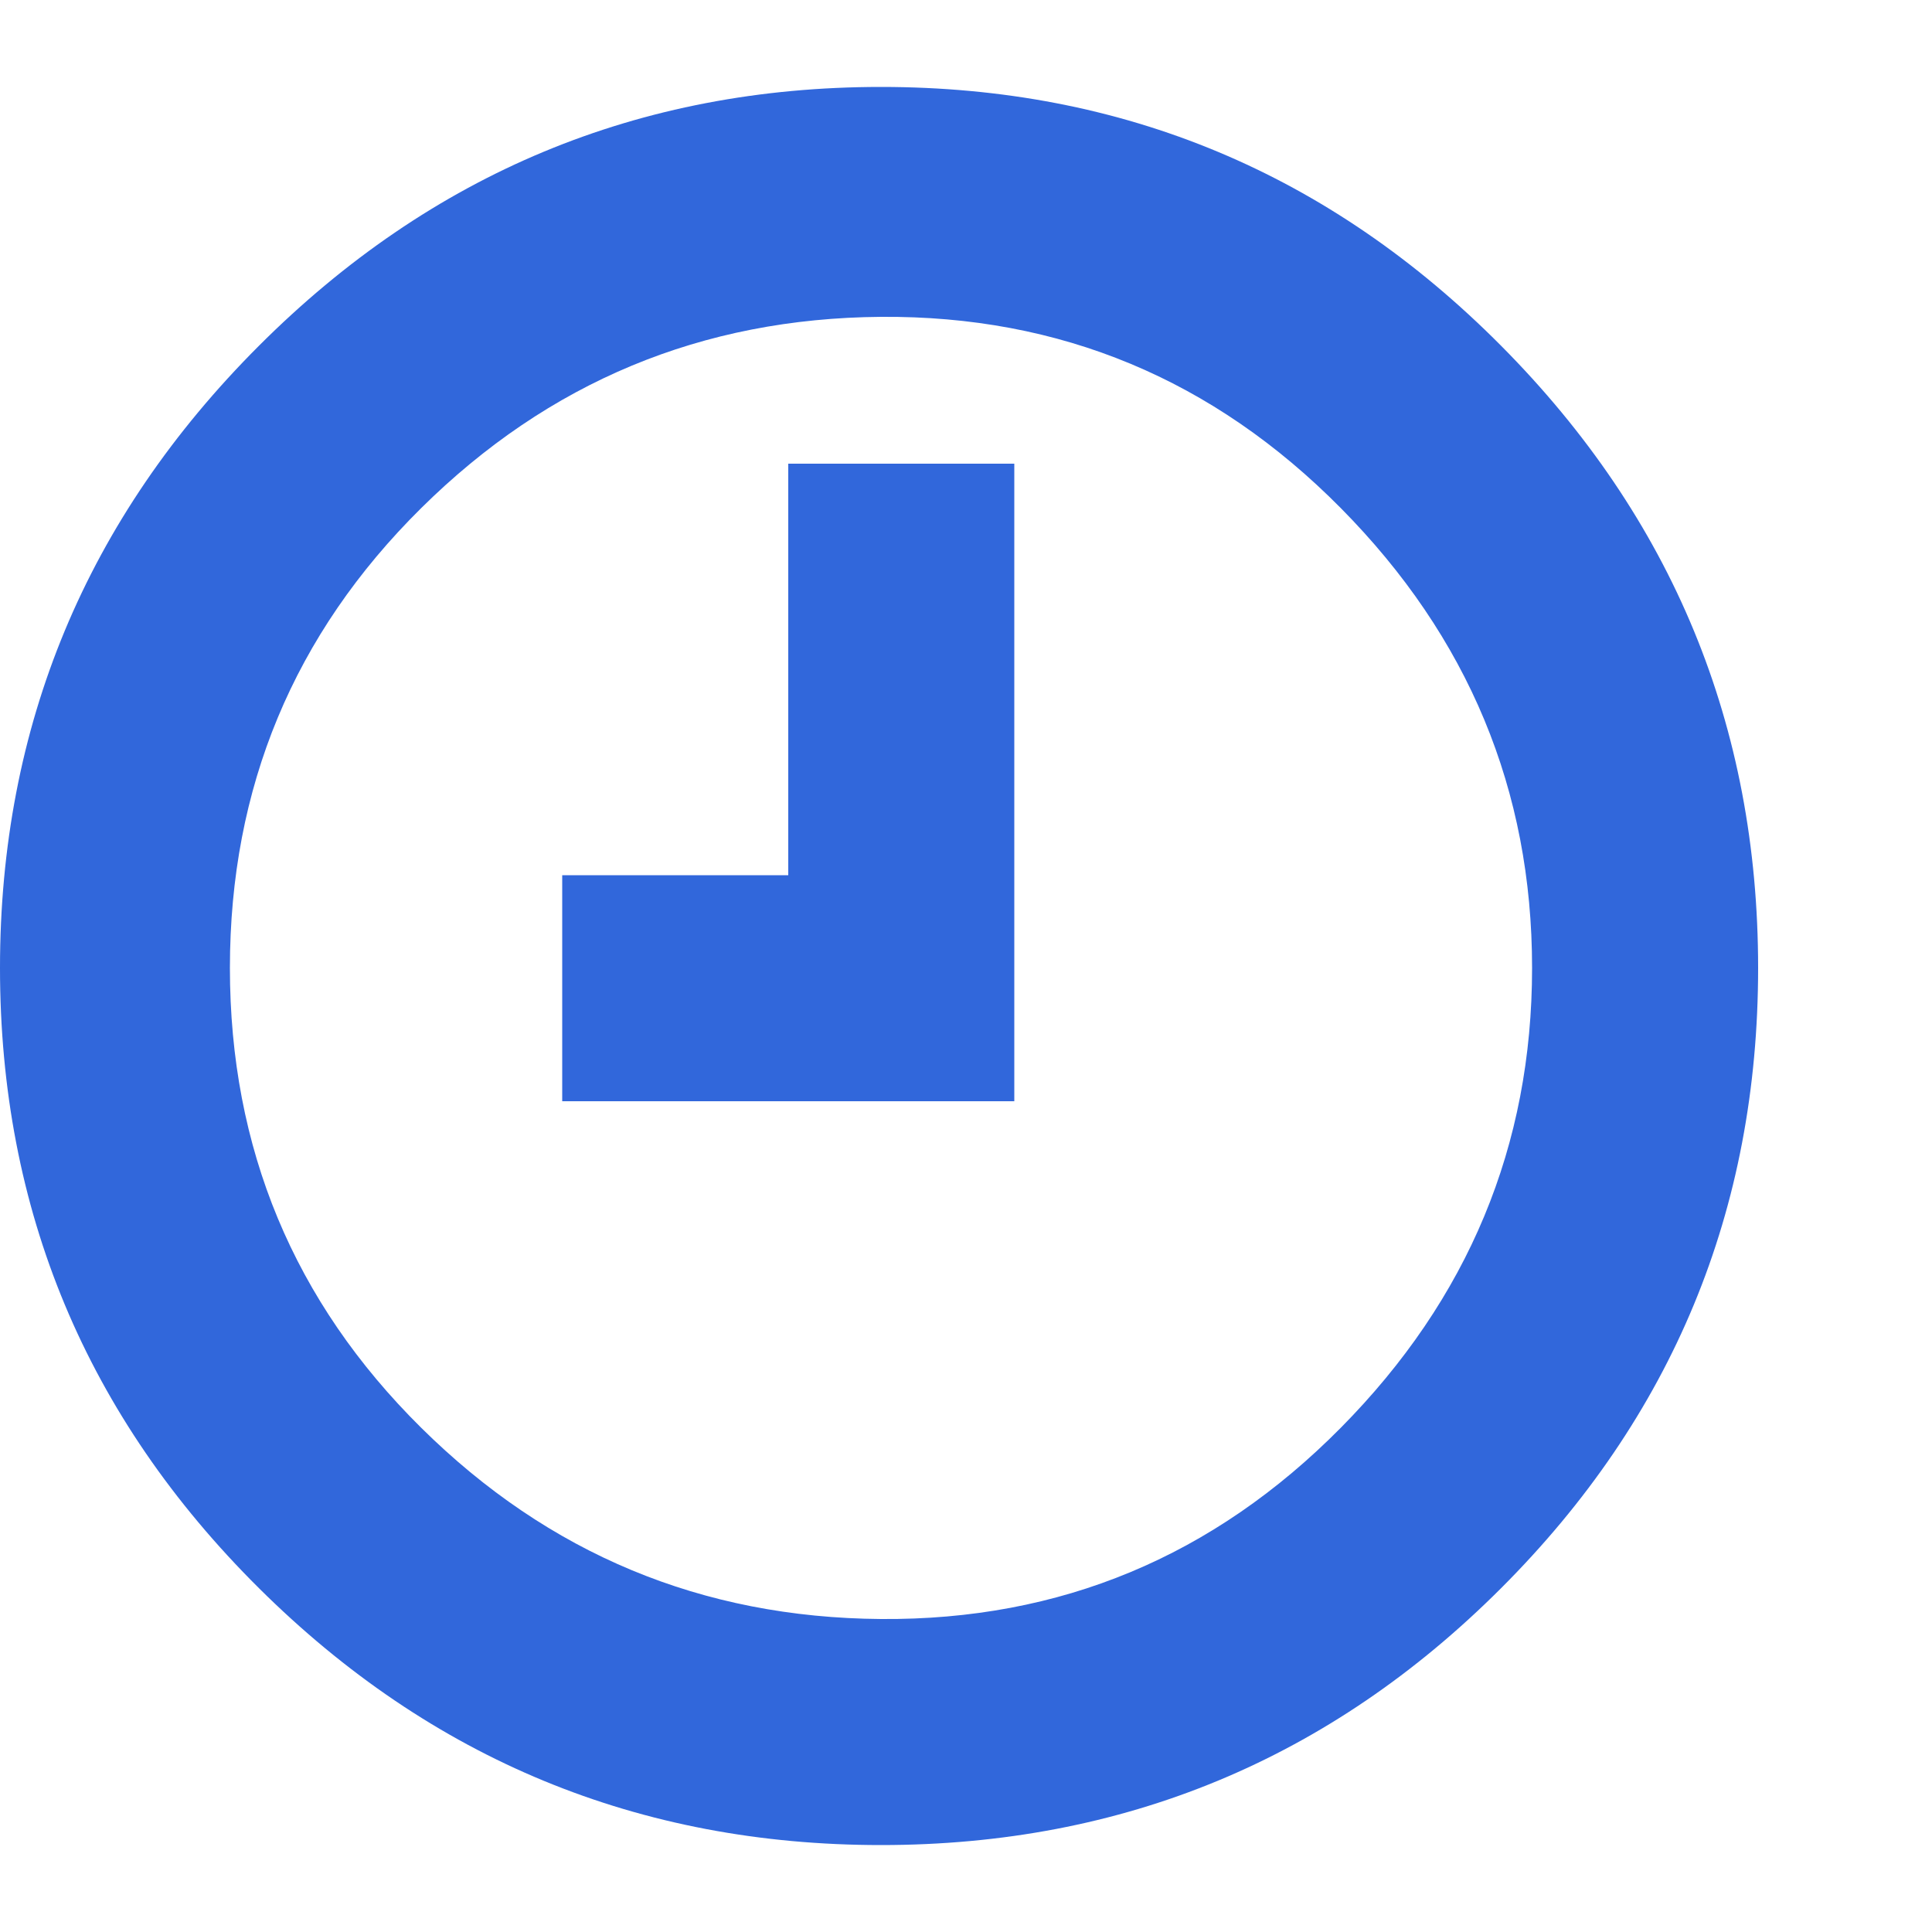
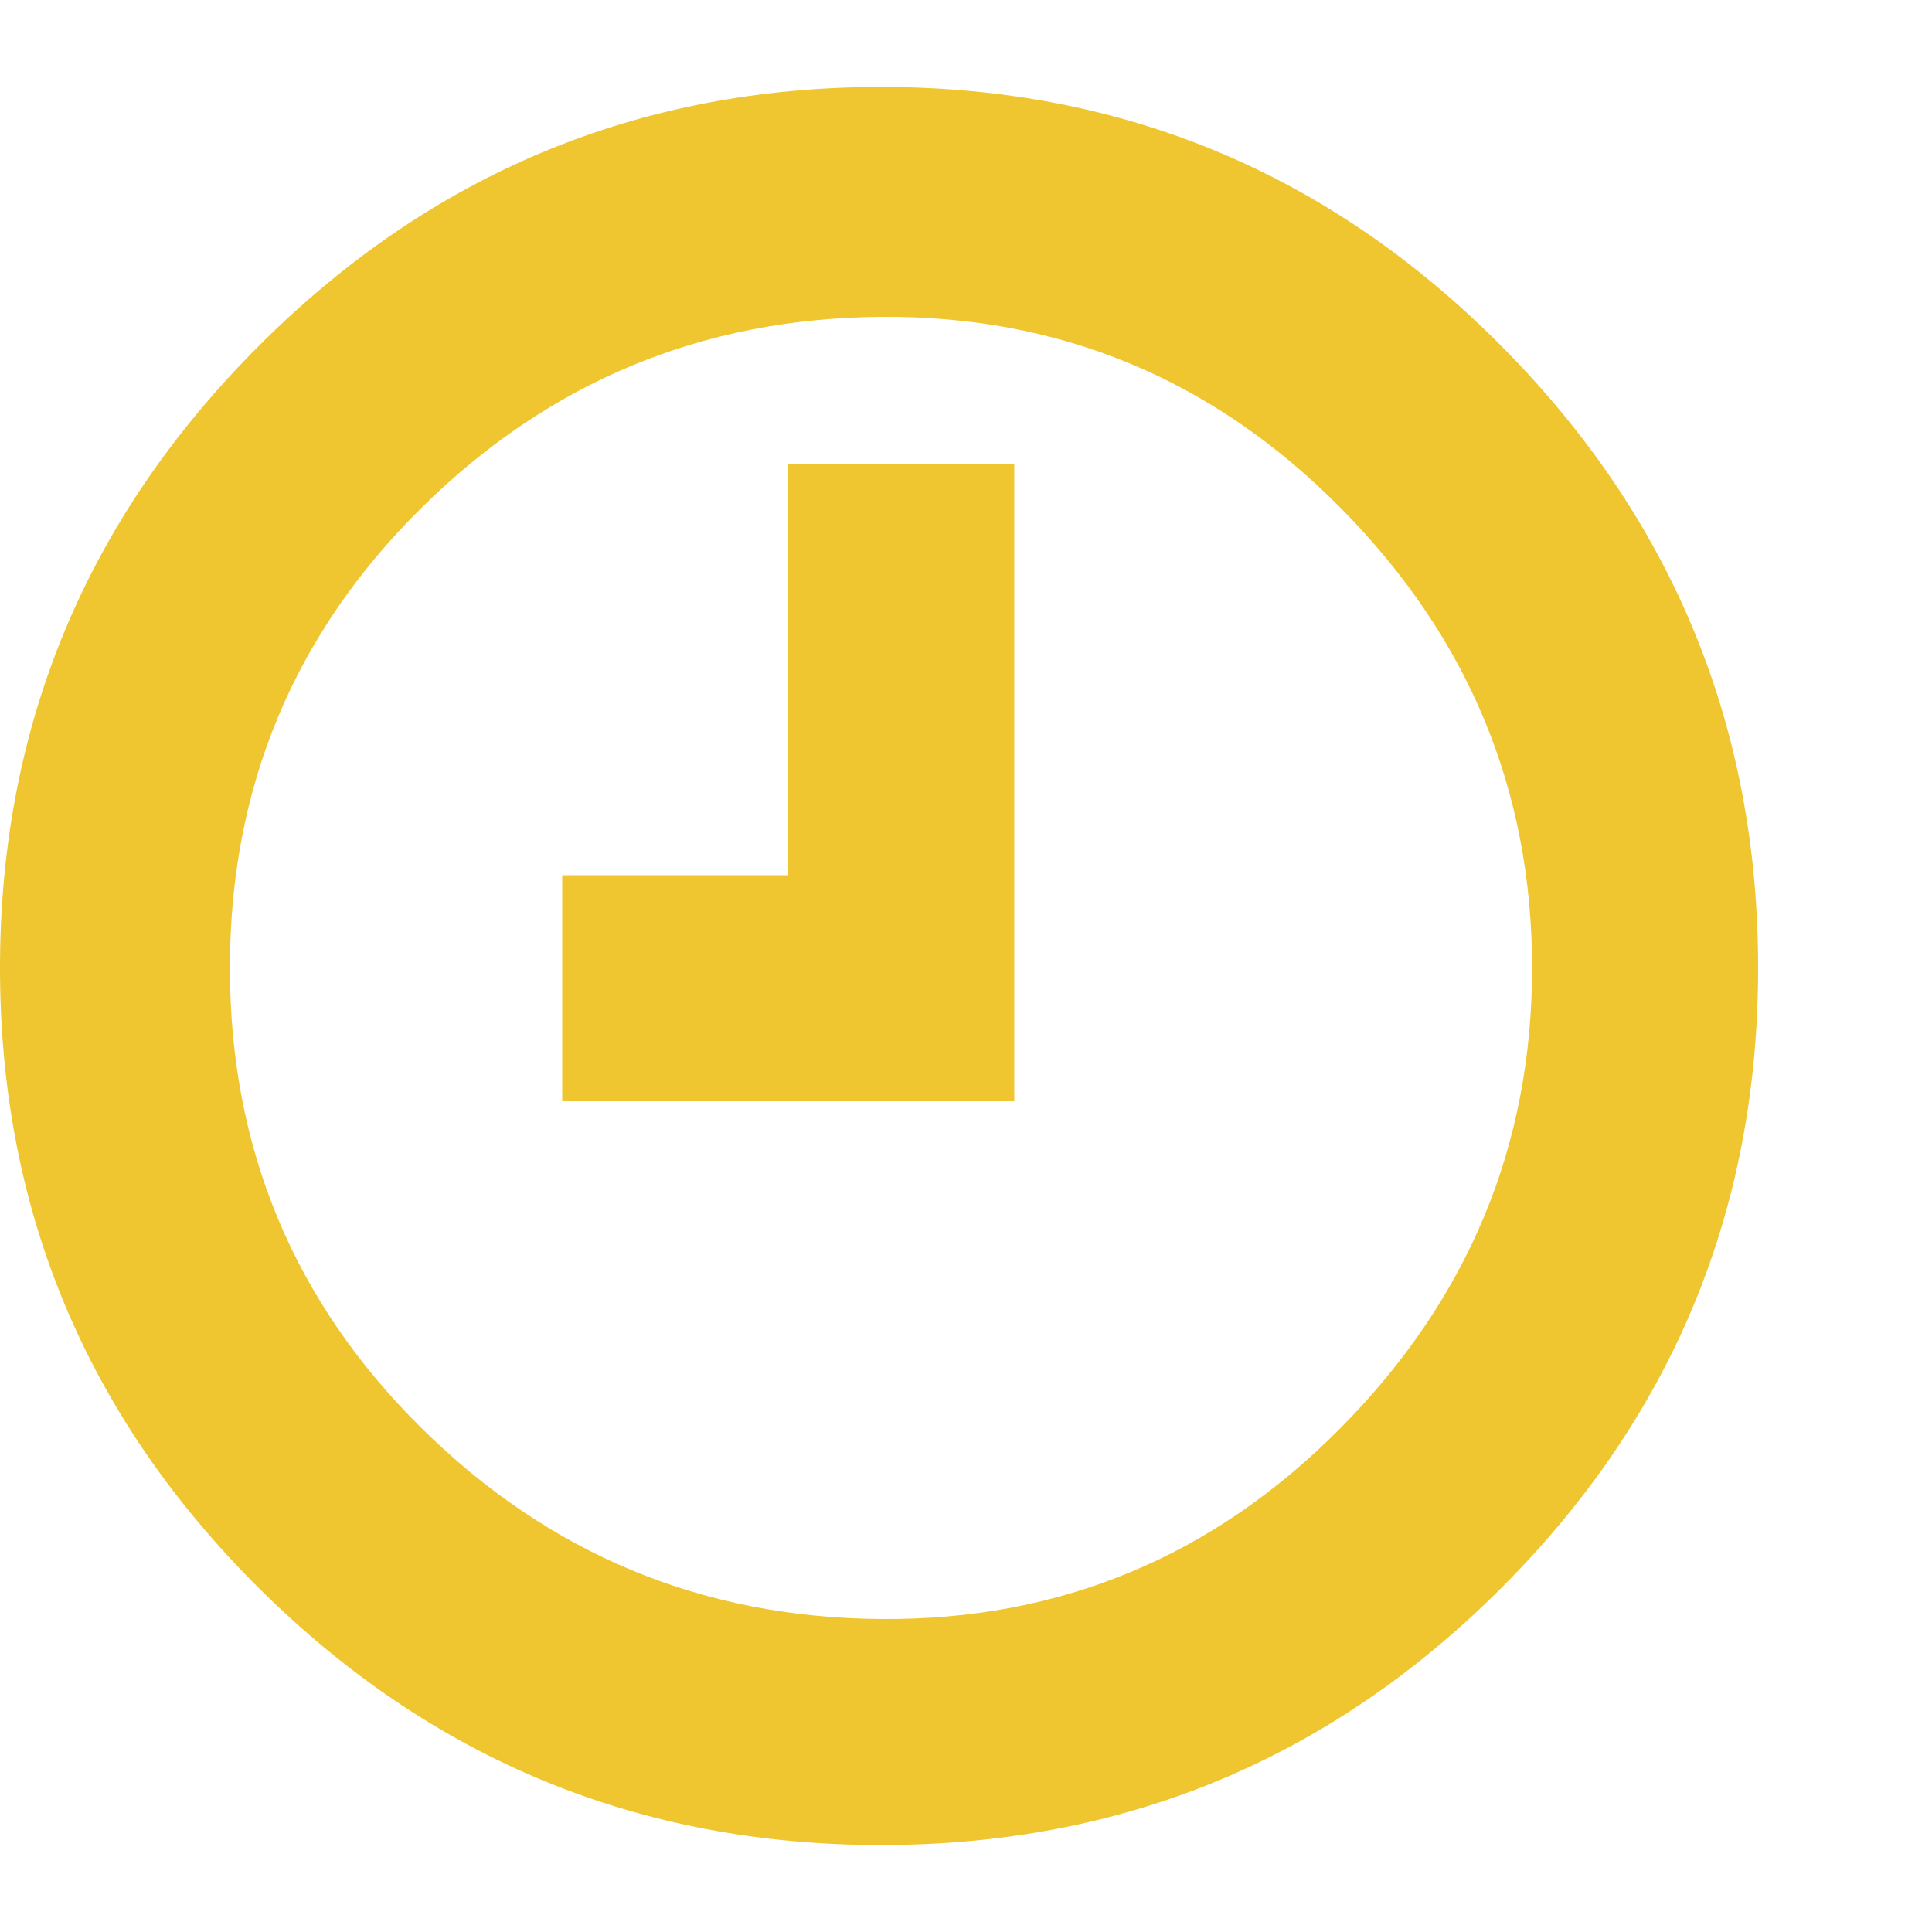
<svg xmlns="http://www.w3.org/2000/svg" version="1.1" id="Layer_1" x="0px" y="0px" viewBox="0 0 1000 1000" style="enable-background:new 0 0 1000 1000;" xml:space="preserve">
  <style type="text/css">
- 	.st0{fill:#3167DB;}
+ 	.st0{fill:#EFC62F;}
</style>
  <path class="st0" d="M0,501c0-125.3,44.7-232.7,134-322S330.7,45,456,45s232.3,44.7,321,134s133,196.7,133,322s-44.3,232.3-133,321  S581.3,955,456,955s-232.7-44.3-322-133S0,626.3,0,501z M119,501c0,93.3,33,172.7,99,238s145.3,98.3,238,99s172-32.3,238-99  s99-146,99-238s-33-171.3-99-238s-145.3-99.7-238-99s-172,33.7-238,99S119,407.7,119,501z M291,570V453h117V240h117v330H291z" />
</svg>
